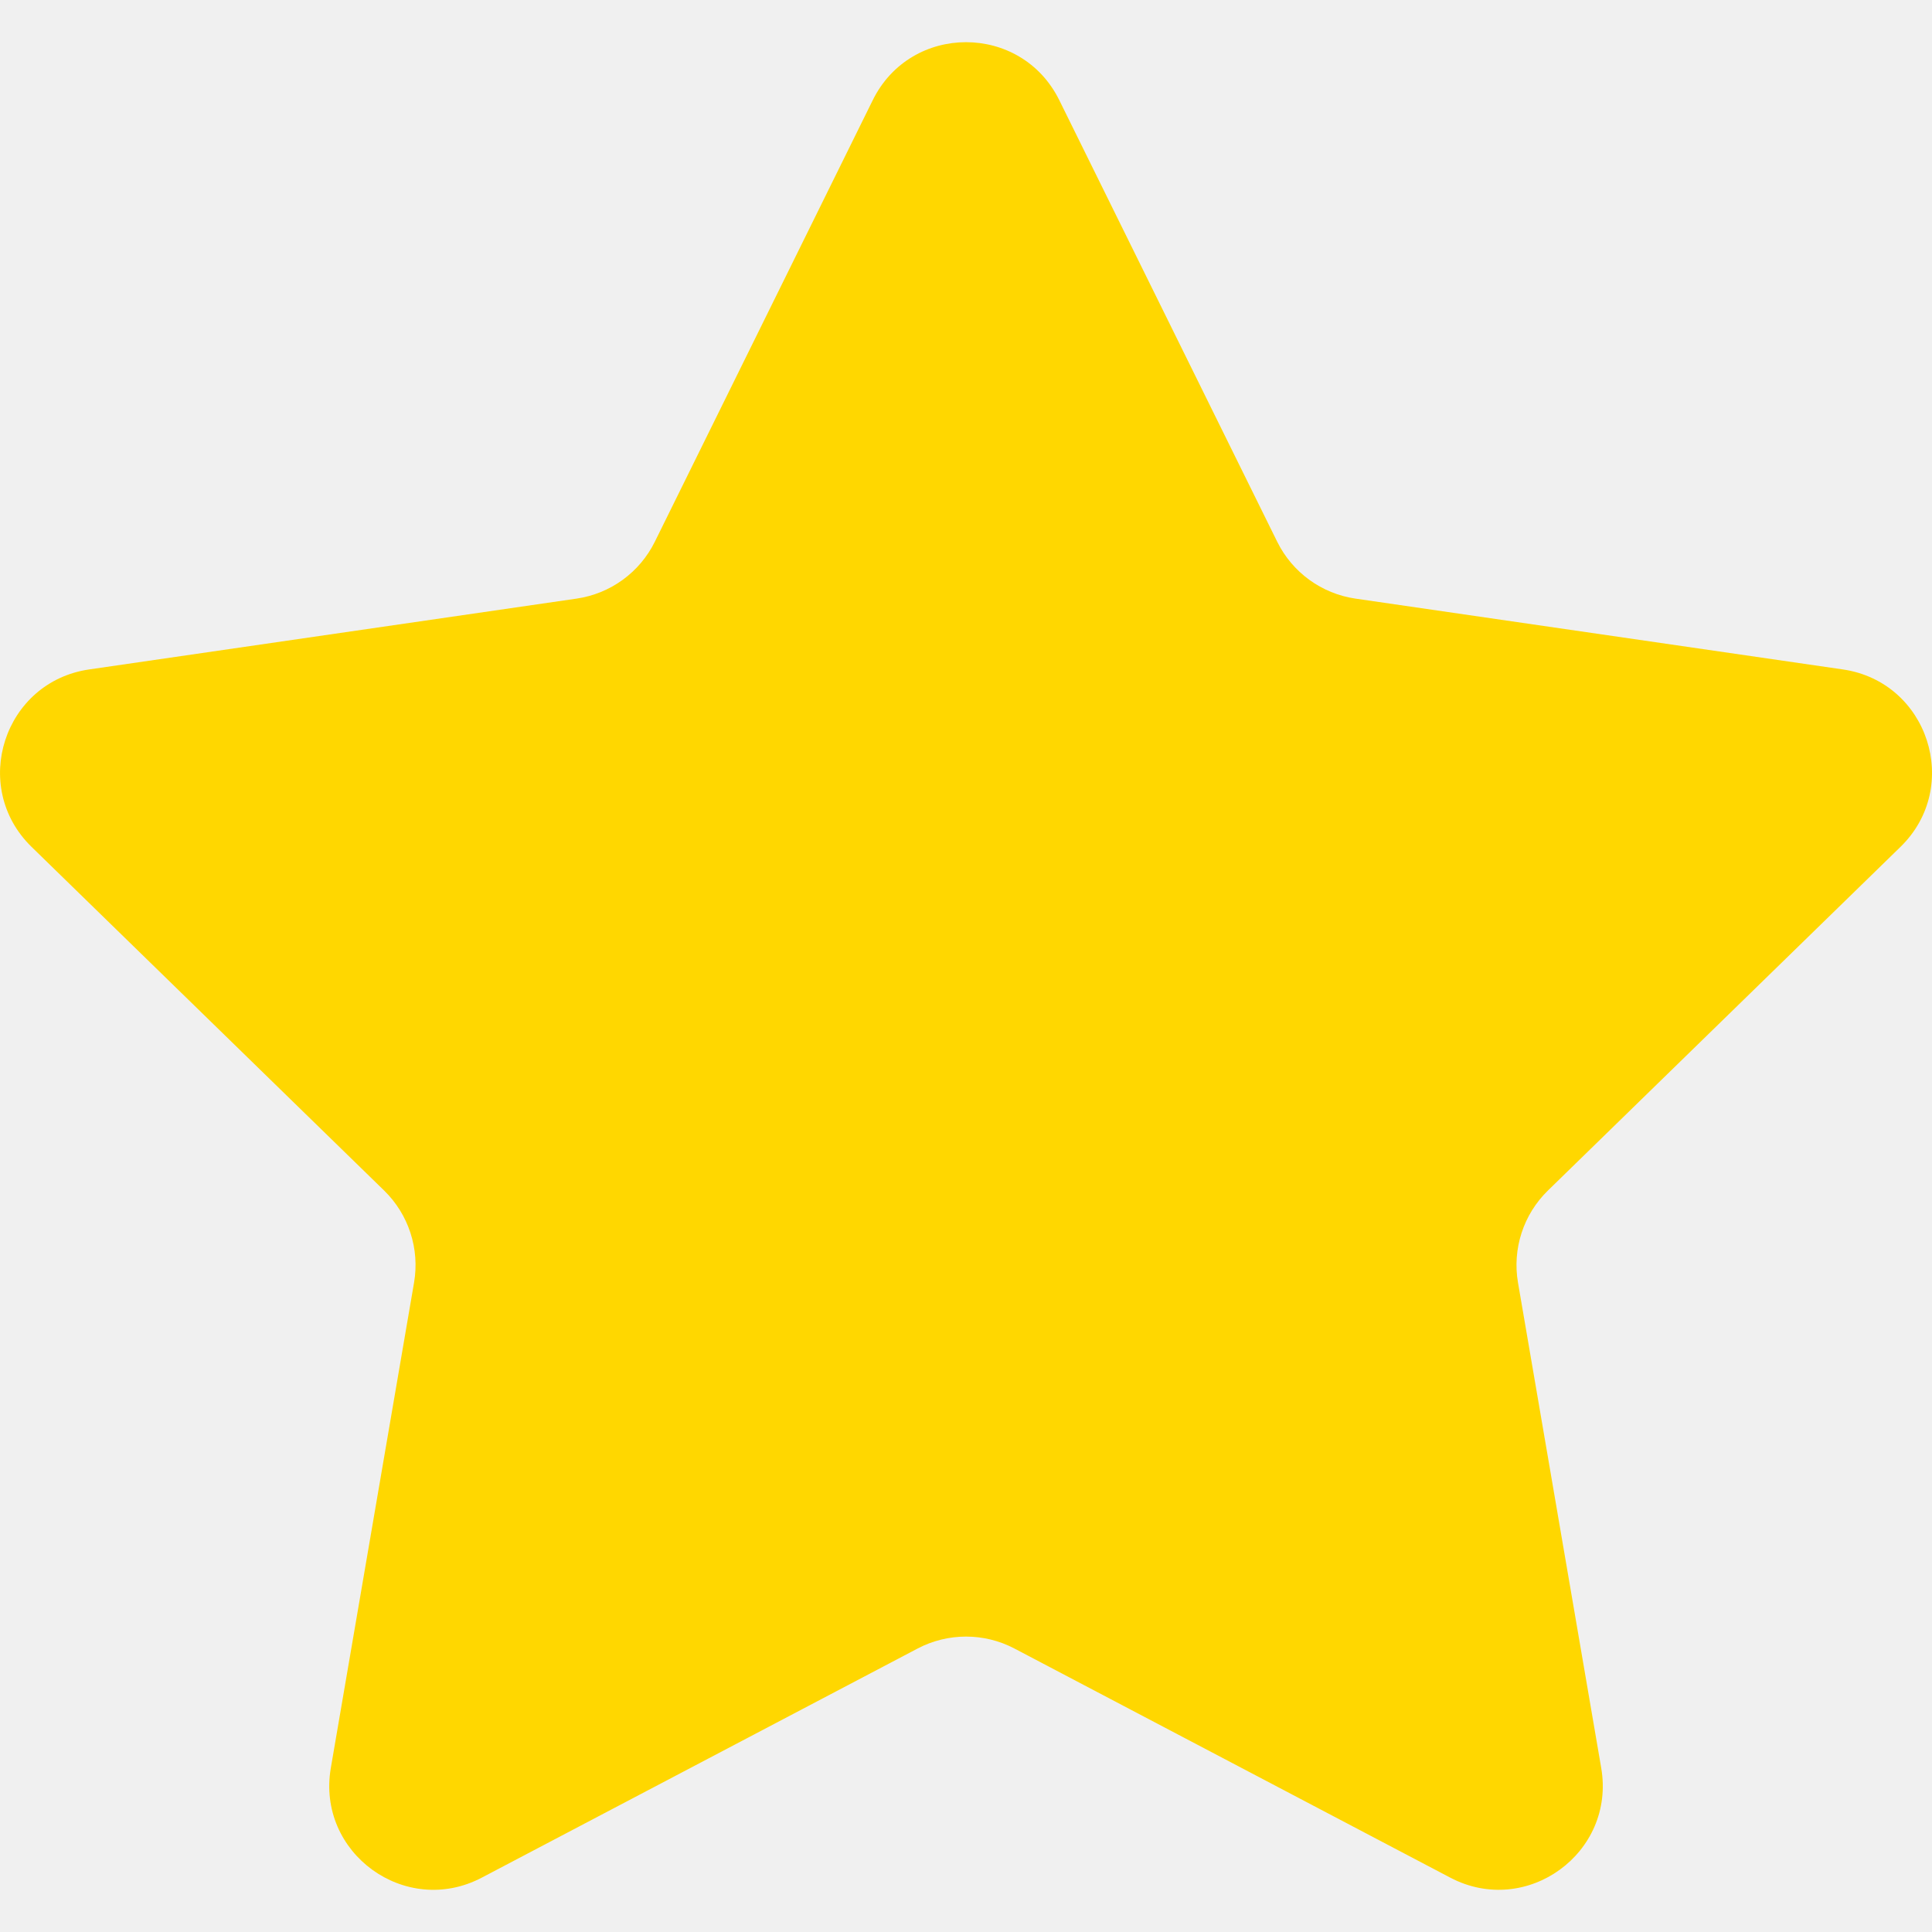
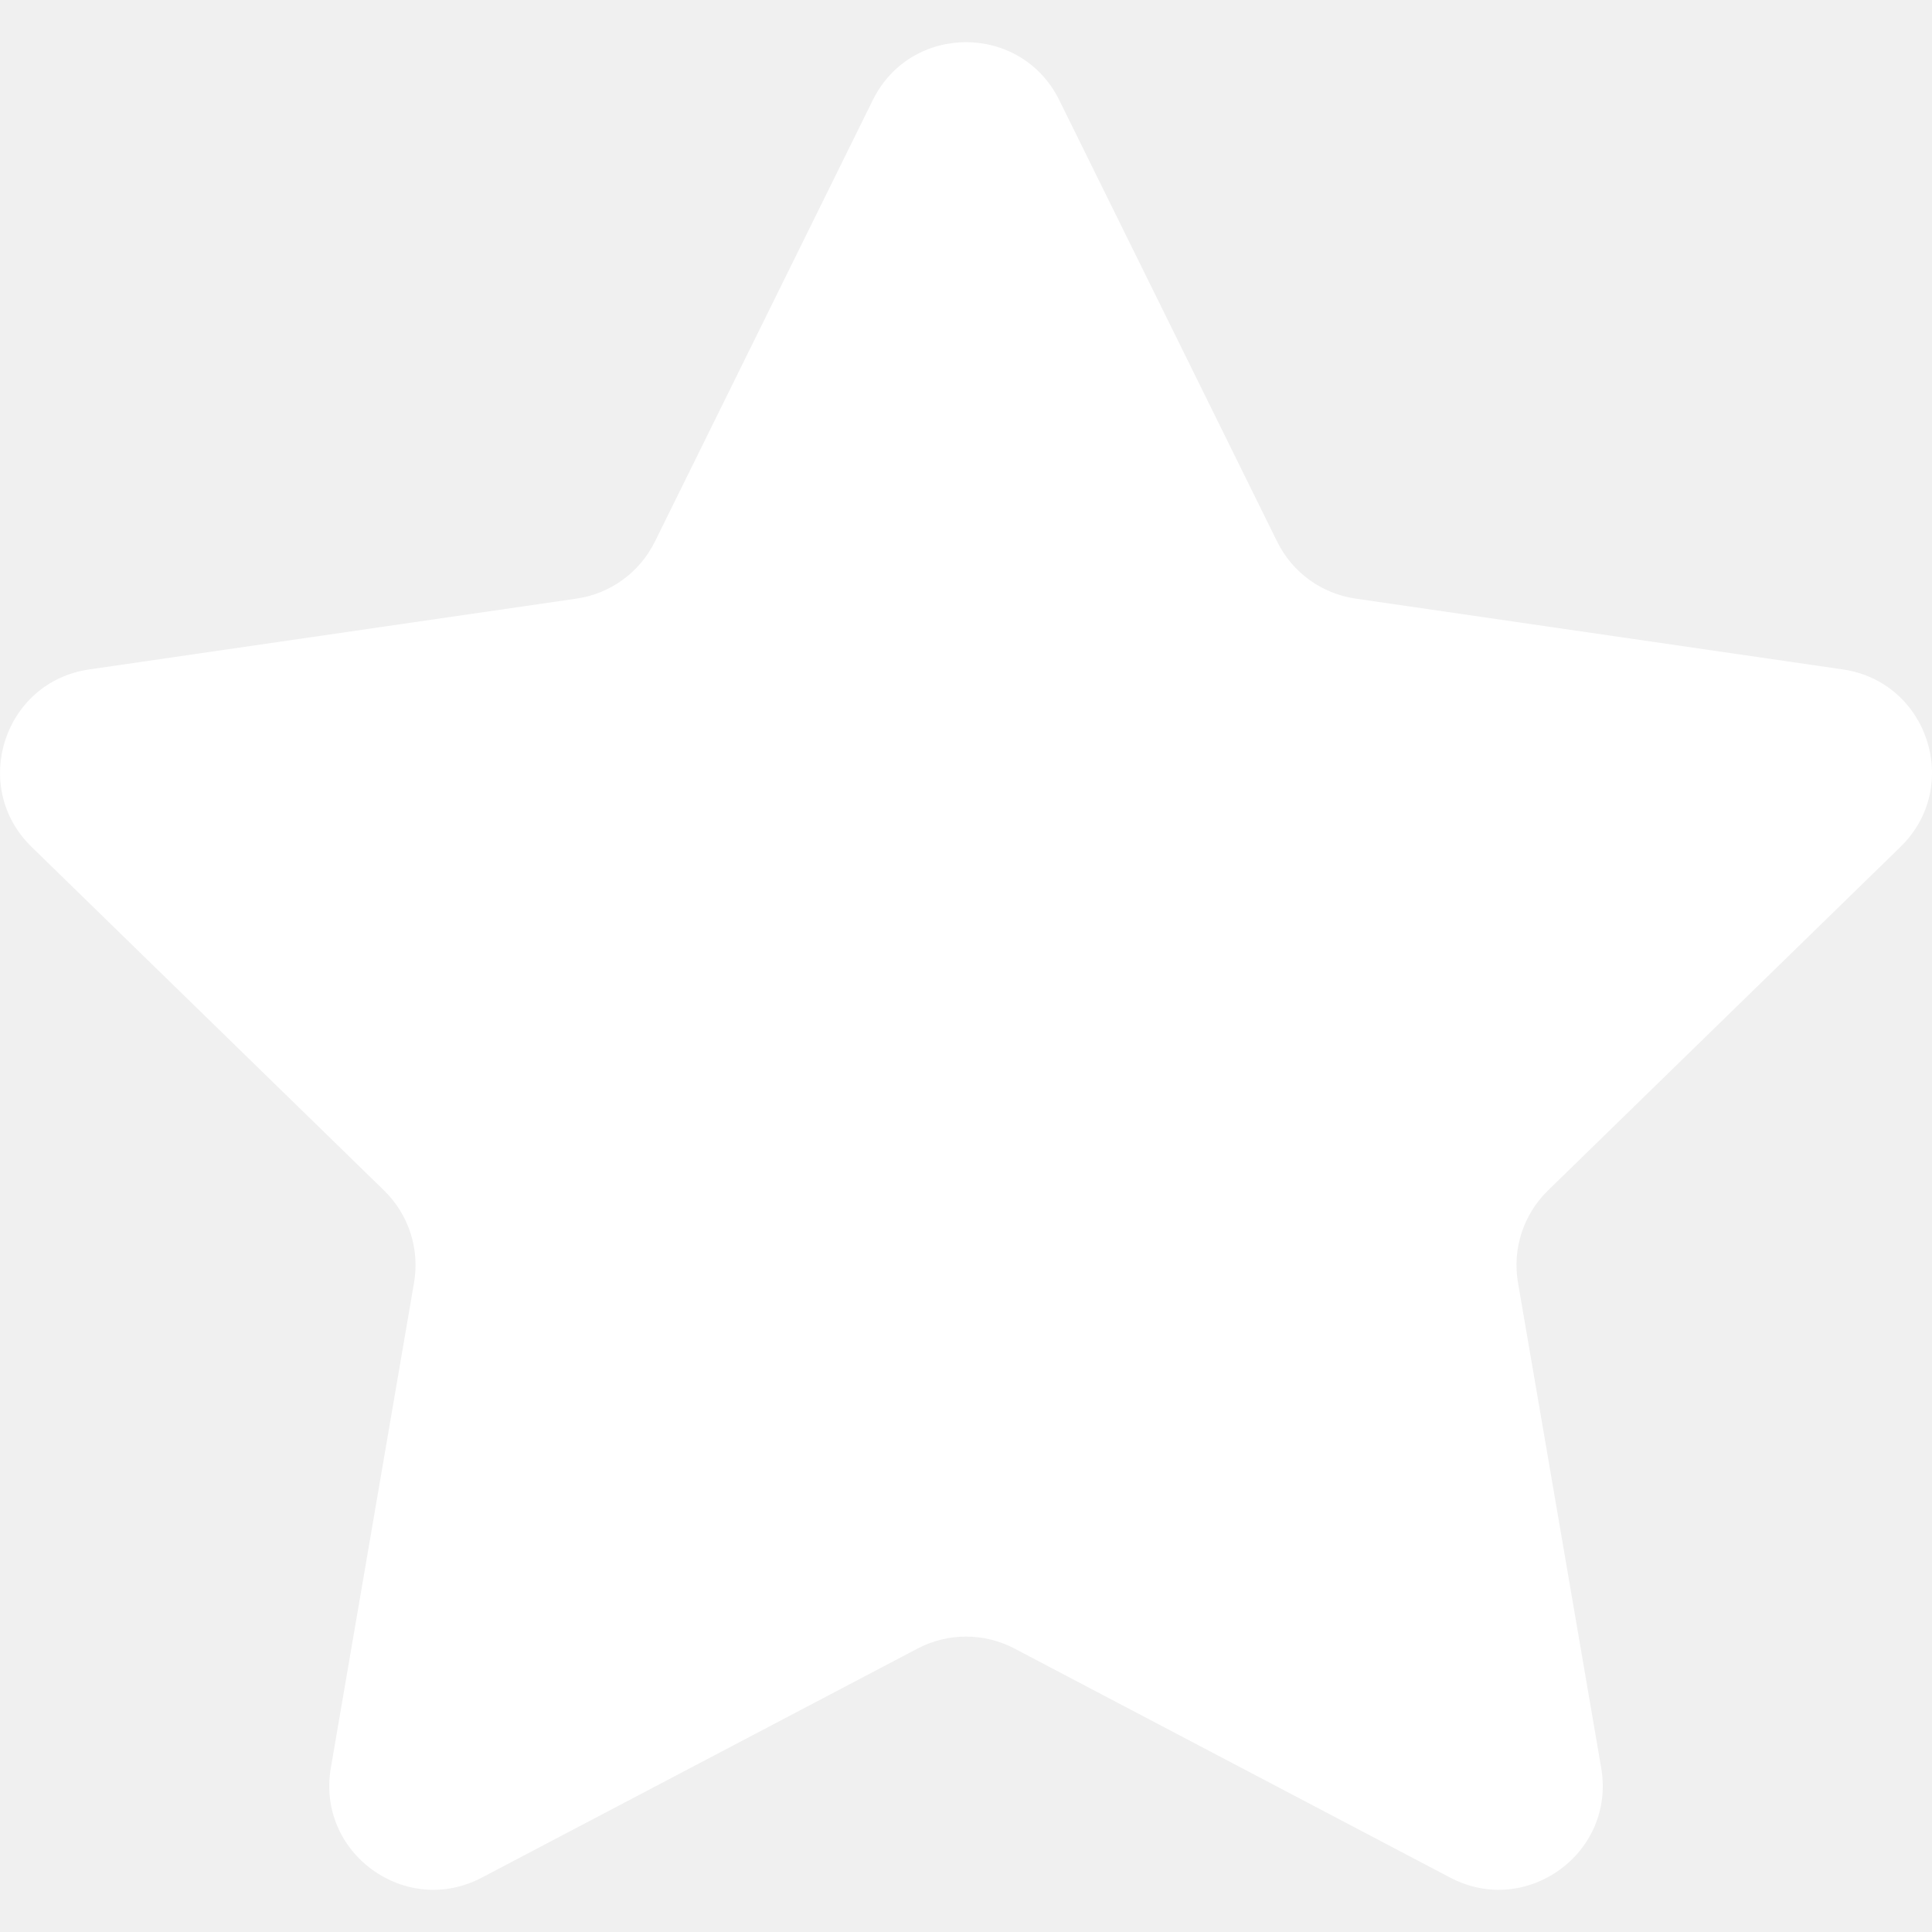
- <svg xmlns="http://www.w3.org/2000/svg" height="800px" width="800px" version="1.1" id="Capa_1" viewBox="0 0 47.94 47.94" xml:space="preserve">
-   <path style="fill:#FFD700;" d="M26.285,2.486l5.407,10.956c0.376,0.762,1.103,1.29,1.944,1.412l12.091,1.757  c2.118,0.308,2.963,2.91,1.431,4.403l-8.749,8.528c-0.608,0.593-0.886,1.448-0.742,2.285l2.065,12.042  c0.362,2.109-1.852,3.717-3.746,2.722l-10.814-5.685c-0.752-0.395-1.651-0.395-2.403,0l-10.814,5.685  c-1.894,0.996-4.108-0.613-3.746-2.722l2.065-12.042c0.144-0.837-0.134-1.692-0.742-2.285l-8.749-8.528  c-1.532-1.494-0.687-4.096,1.431-4.403l12.091-1.757c0.841-0.122,1.568-0.65,1.944-1.412l5.407-10.956  C22.602,0.567,25.338,0.567,26.285,2.486z" />
+ <svg xmlns="http://www.w3.org/2000/svg" height="15px" width="15px" version="1.1" id="Capa_1" viewBox="0 0 47.94 47.94" xml:space="preserve">
+   <path style="fill:#FFF;" d="M26.285,2.486l5.407,10.956c0.376,0.762,1.103,1.29,1.944,1.412l12.091,1.757  c2.118,0.308,2.963,2.91,1.431,4.403l-8.749,8.528c-0.608,0.593-0.886,1.448-0.742,2.285l2.065,12.042  c0.362,2.109-1.852,3.717-3.746,2.722l-10.814-5.685c-0.752-0.395-1.651-0.395-2.403,0l-10.814,5.685  c-1.894,0.996-4.108-0.613-3.746-2.722l2.065-12.042c0.144-0.837-0.134-1.692-0.742-2.285l-8.749-8.528  c-1.532-1.494-0.687-4.096,1.431-4.403l12.091-1.757c0.841-0.122,1.568-0.65,1.944-1.412l5.407-10.956  C22.602,0.567,25.338,0.567,26.285,2.486z" />
</svg>
